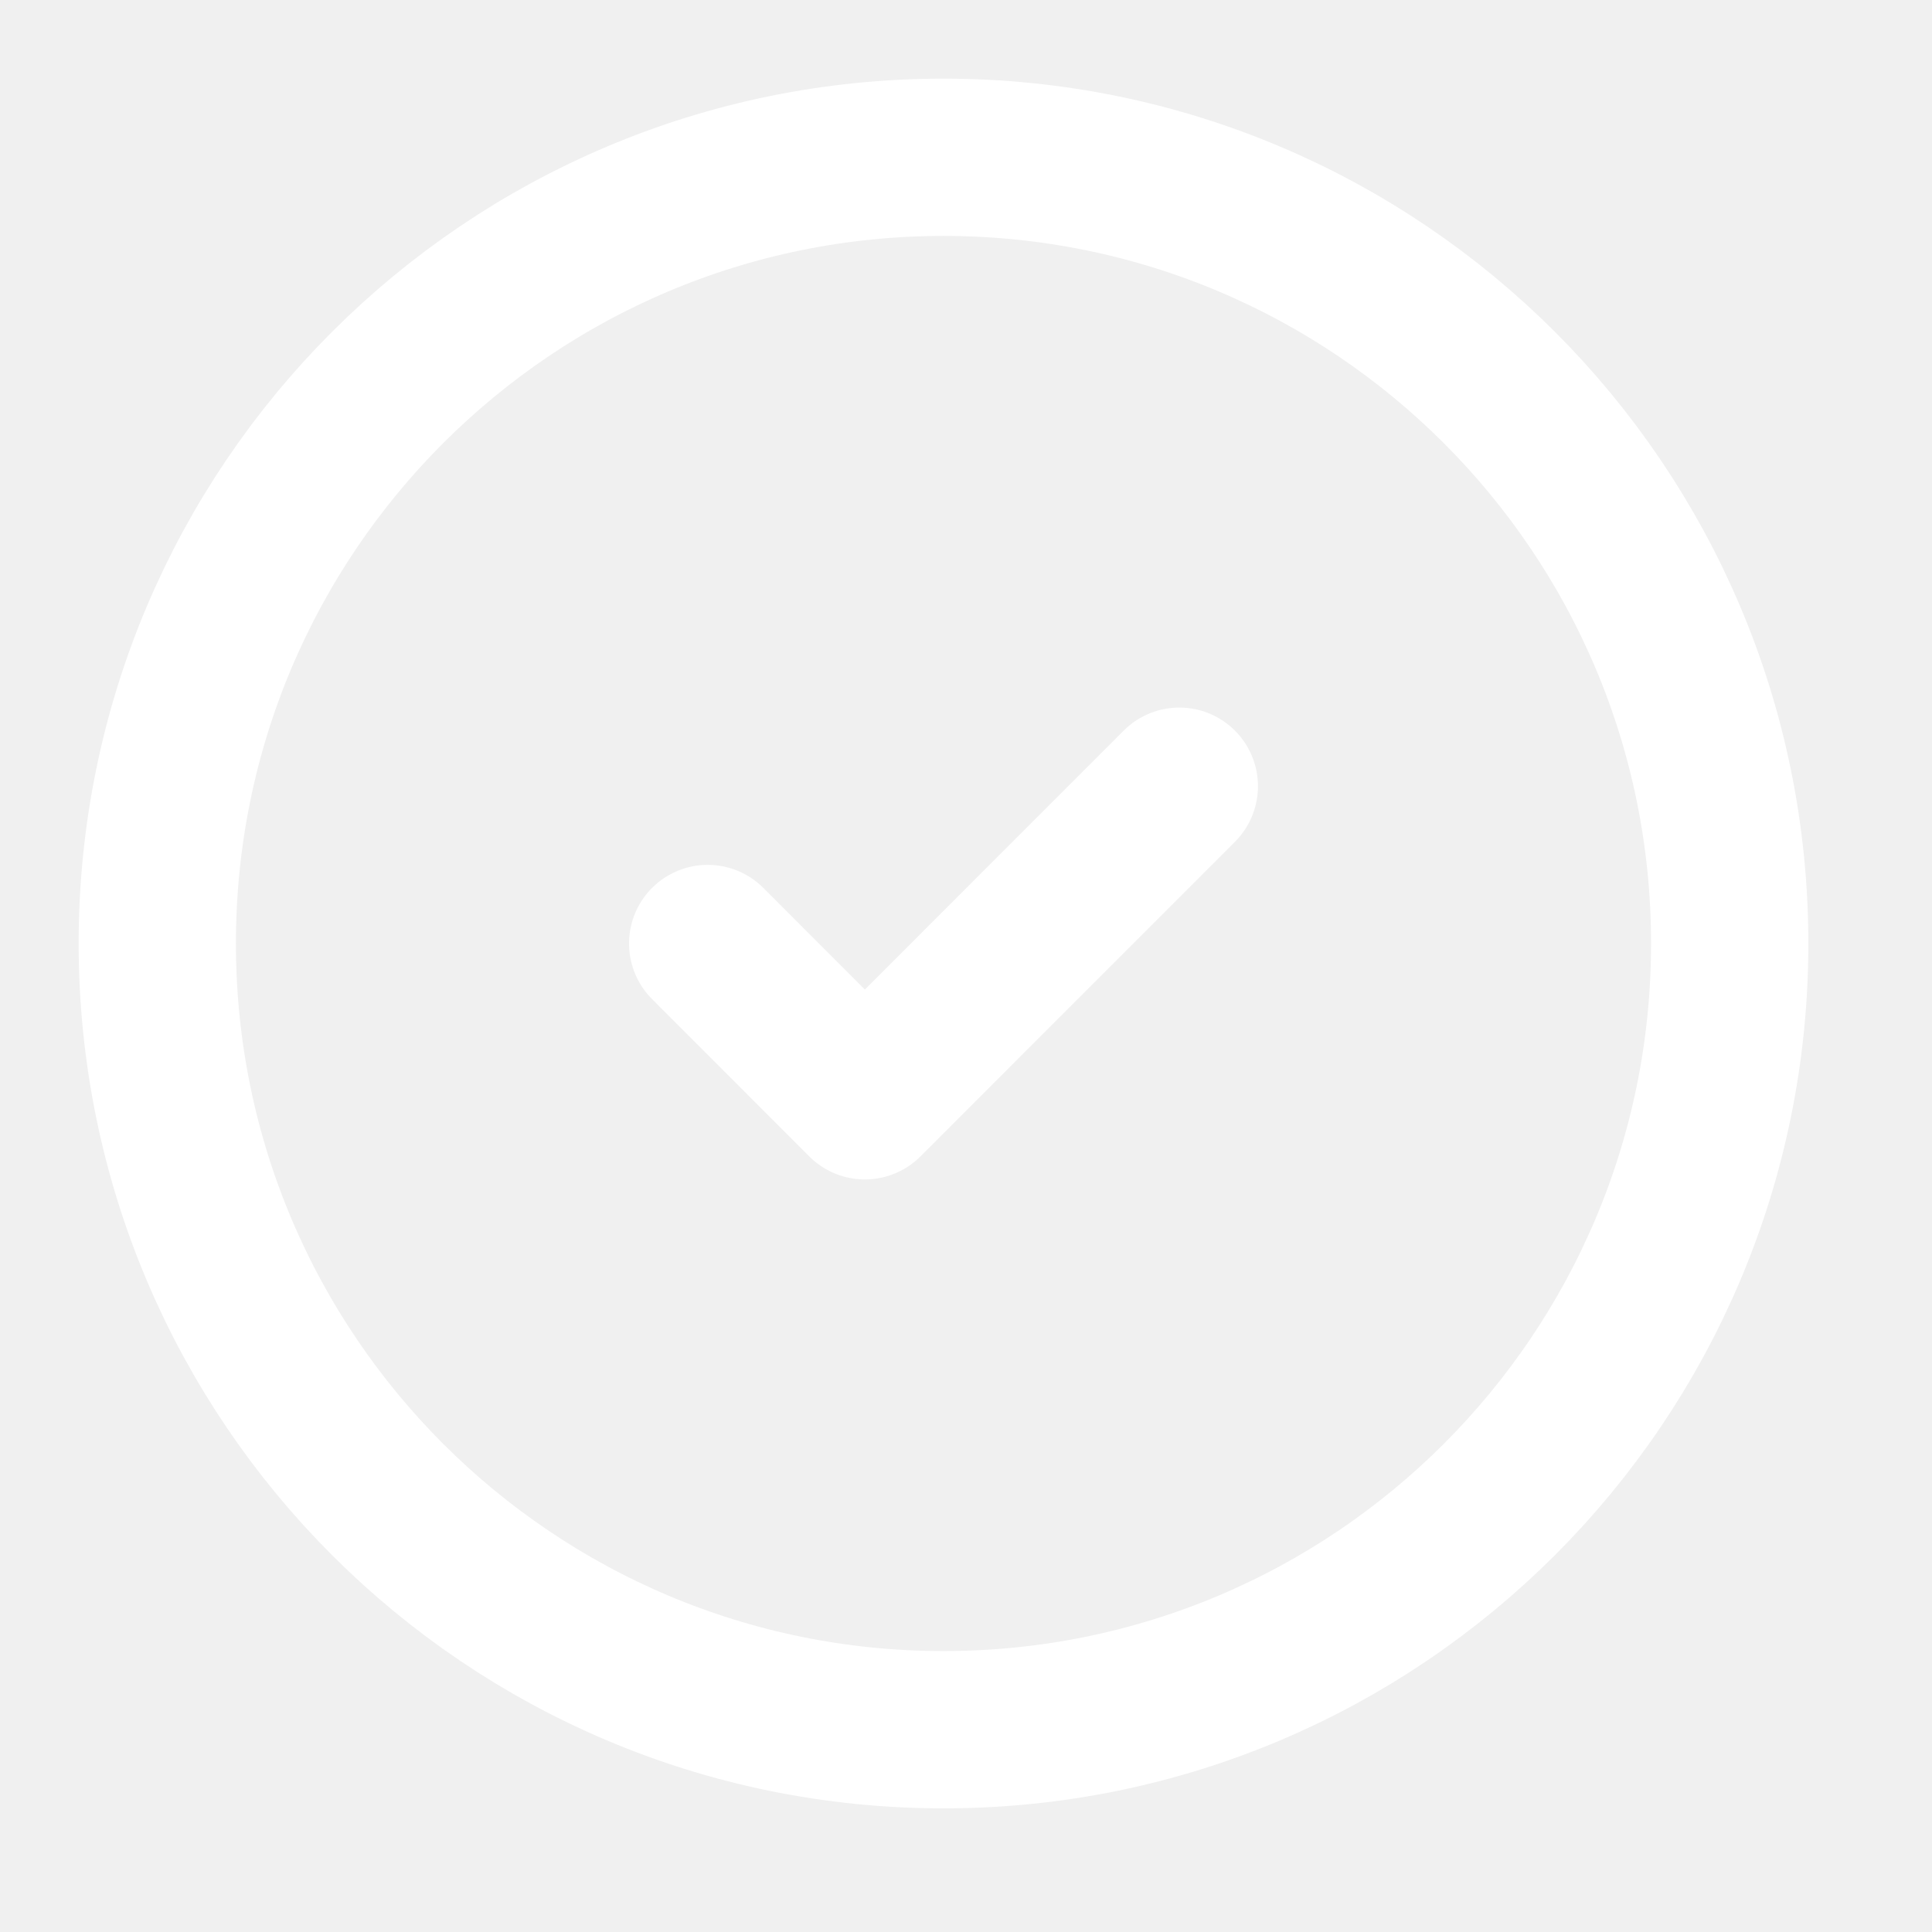
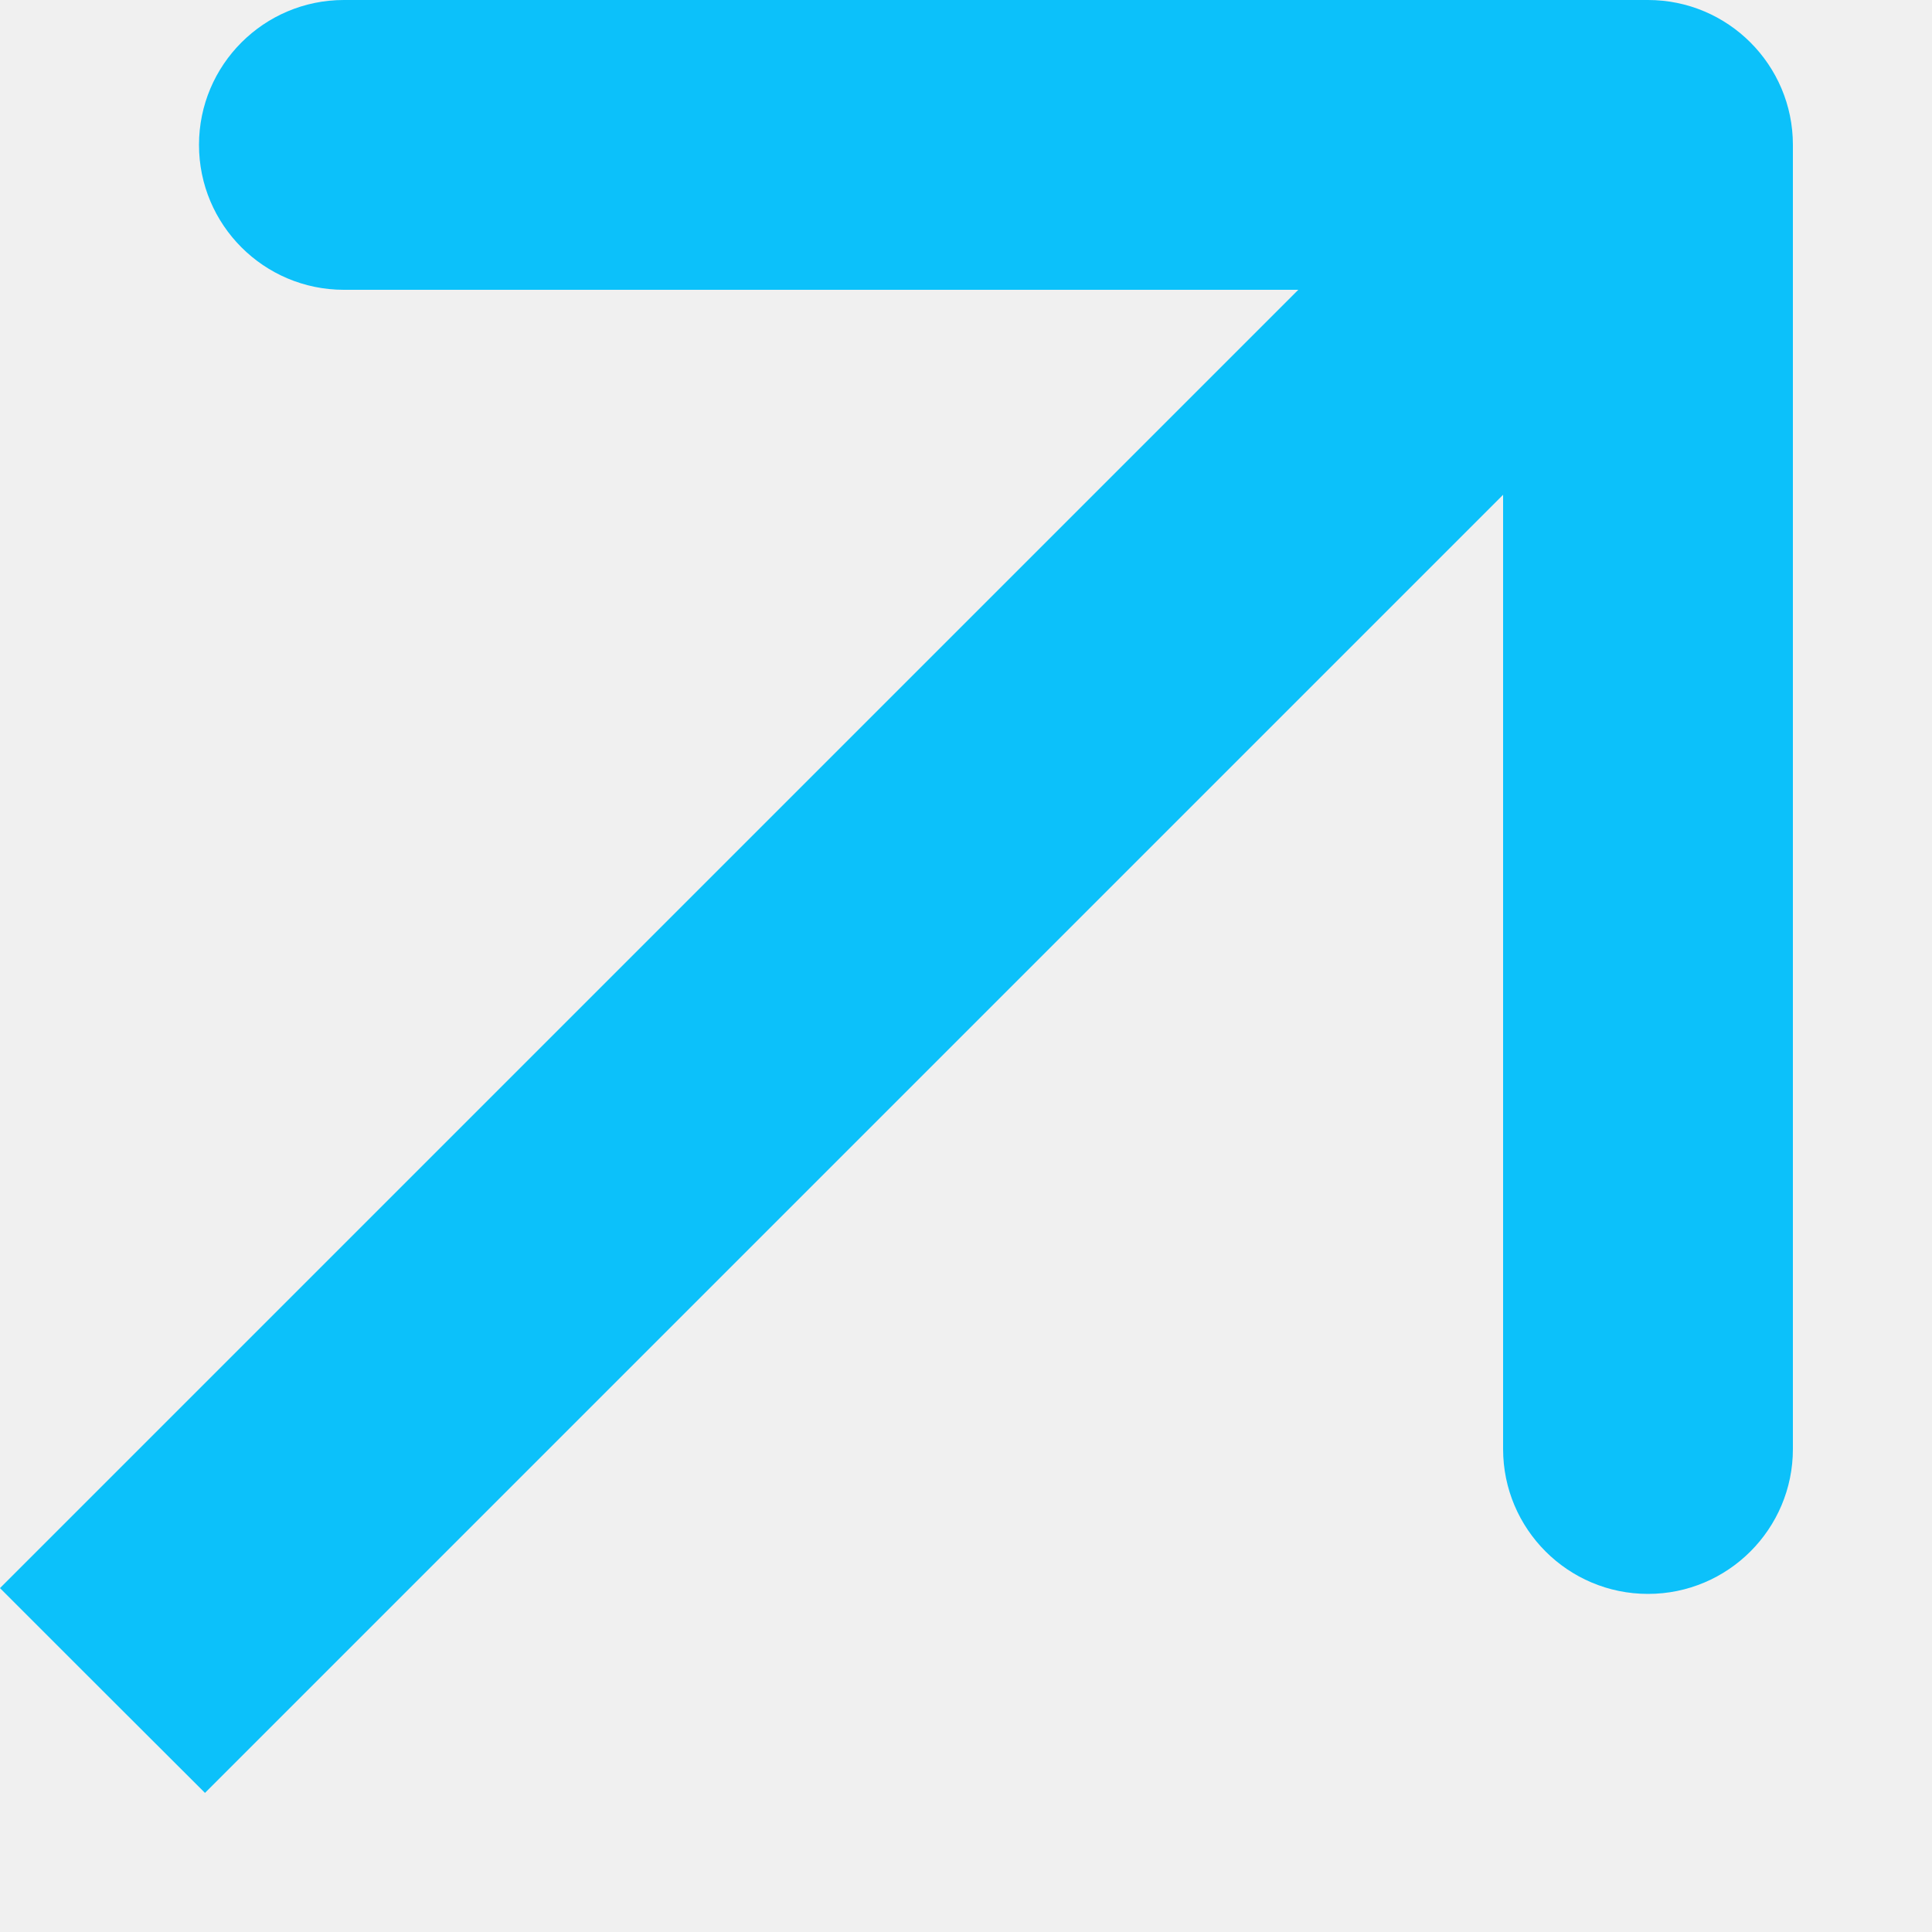
- <svg xmlns="http://www.w3.org/2000/svg" width="17" height="17" viewBox="0 0 17 17" fill="none">
-   <g clip-path="url(#clip0_54_460)">
-     <path d="M8.302 15.22C12.123 15.22 15.22 12.123 15.22 8.302C15.22 4.481 12.123 1.384 8.302 1.384C4.481 1.384 1.384 4.481 1.384 8.302C1.384 12.123 4.481 15.22 8.302 15.22Z" stroke="white" stroke-width="1.384" stroke-linecap="round" stroke-linejoin="round" />
-     <path d="M6.227 8.302L7.61 9.686L10.377 6.918" stroke="white" stroke-width="1.384" stroke-linecap="round" stroke-linejoin="round" />
-   </g>
-   <defs>
-     <clipPath id="clip0_54_460">
-       <rect width="16.604" height="16.604" fill="white" />
-     </clipPath>
-   </defs>
+ <svg xmlns="http://www.w3.org/2000/svg" width="10" height="10" viewBox="0 0 10 10" fill="none">
+   <path d="M9.28 0.75C9.28 0.336 8.944 4.2594e-07 8.53 5.73454e-07L1.78 1.51986e-07C1.366 1.51986e-07 1.03 0.336 1.03 0.75C1.03 1.164 1.366 1.5 1.78 1.5H7.78V7.5C7.78 7.914 8.116 8.25 8.53 8.25C8.944 8.25 9.28 7.914 9.28 7.5L9.28 0.75ZM0.53 8.75L1.061 9.28L9.061 1.28L8.53 0.75L8 0.22L-5.66393e-05 8.22L0.53 8.75Z" fill="#0CC1FA" />
</svg>
